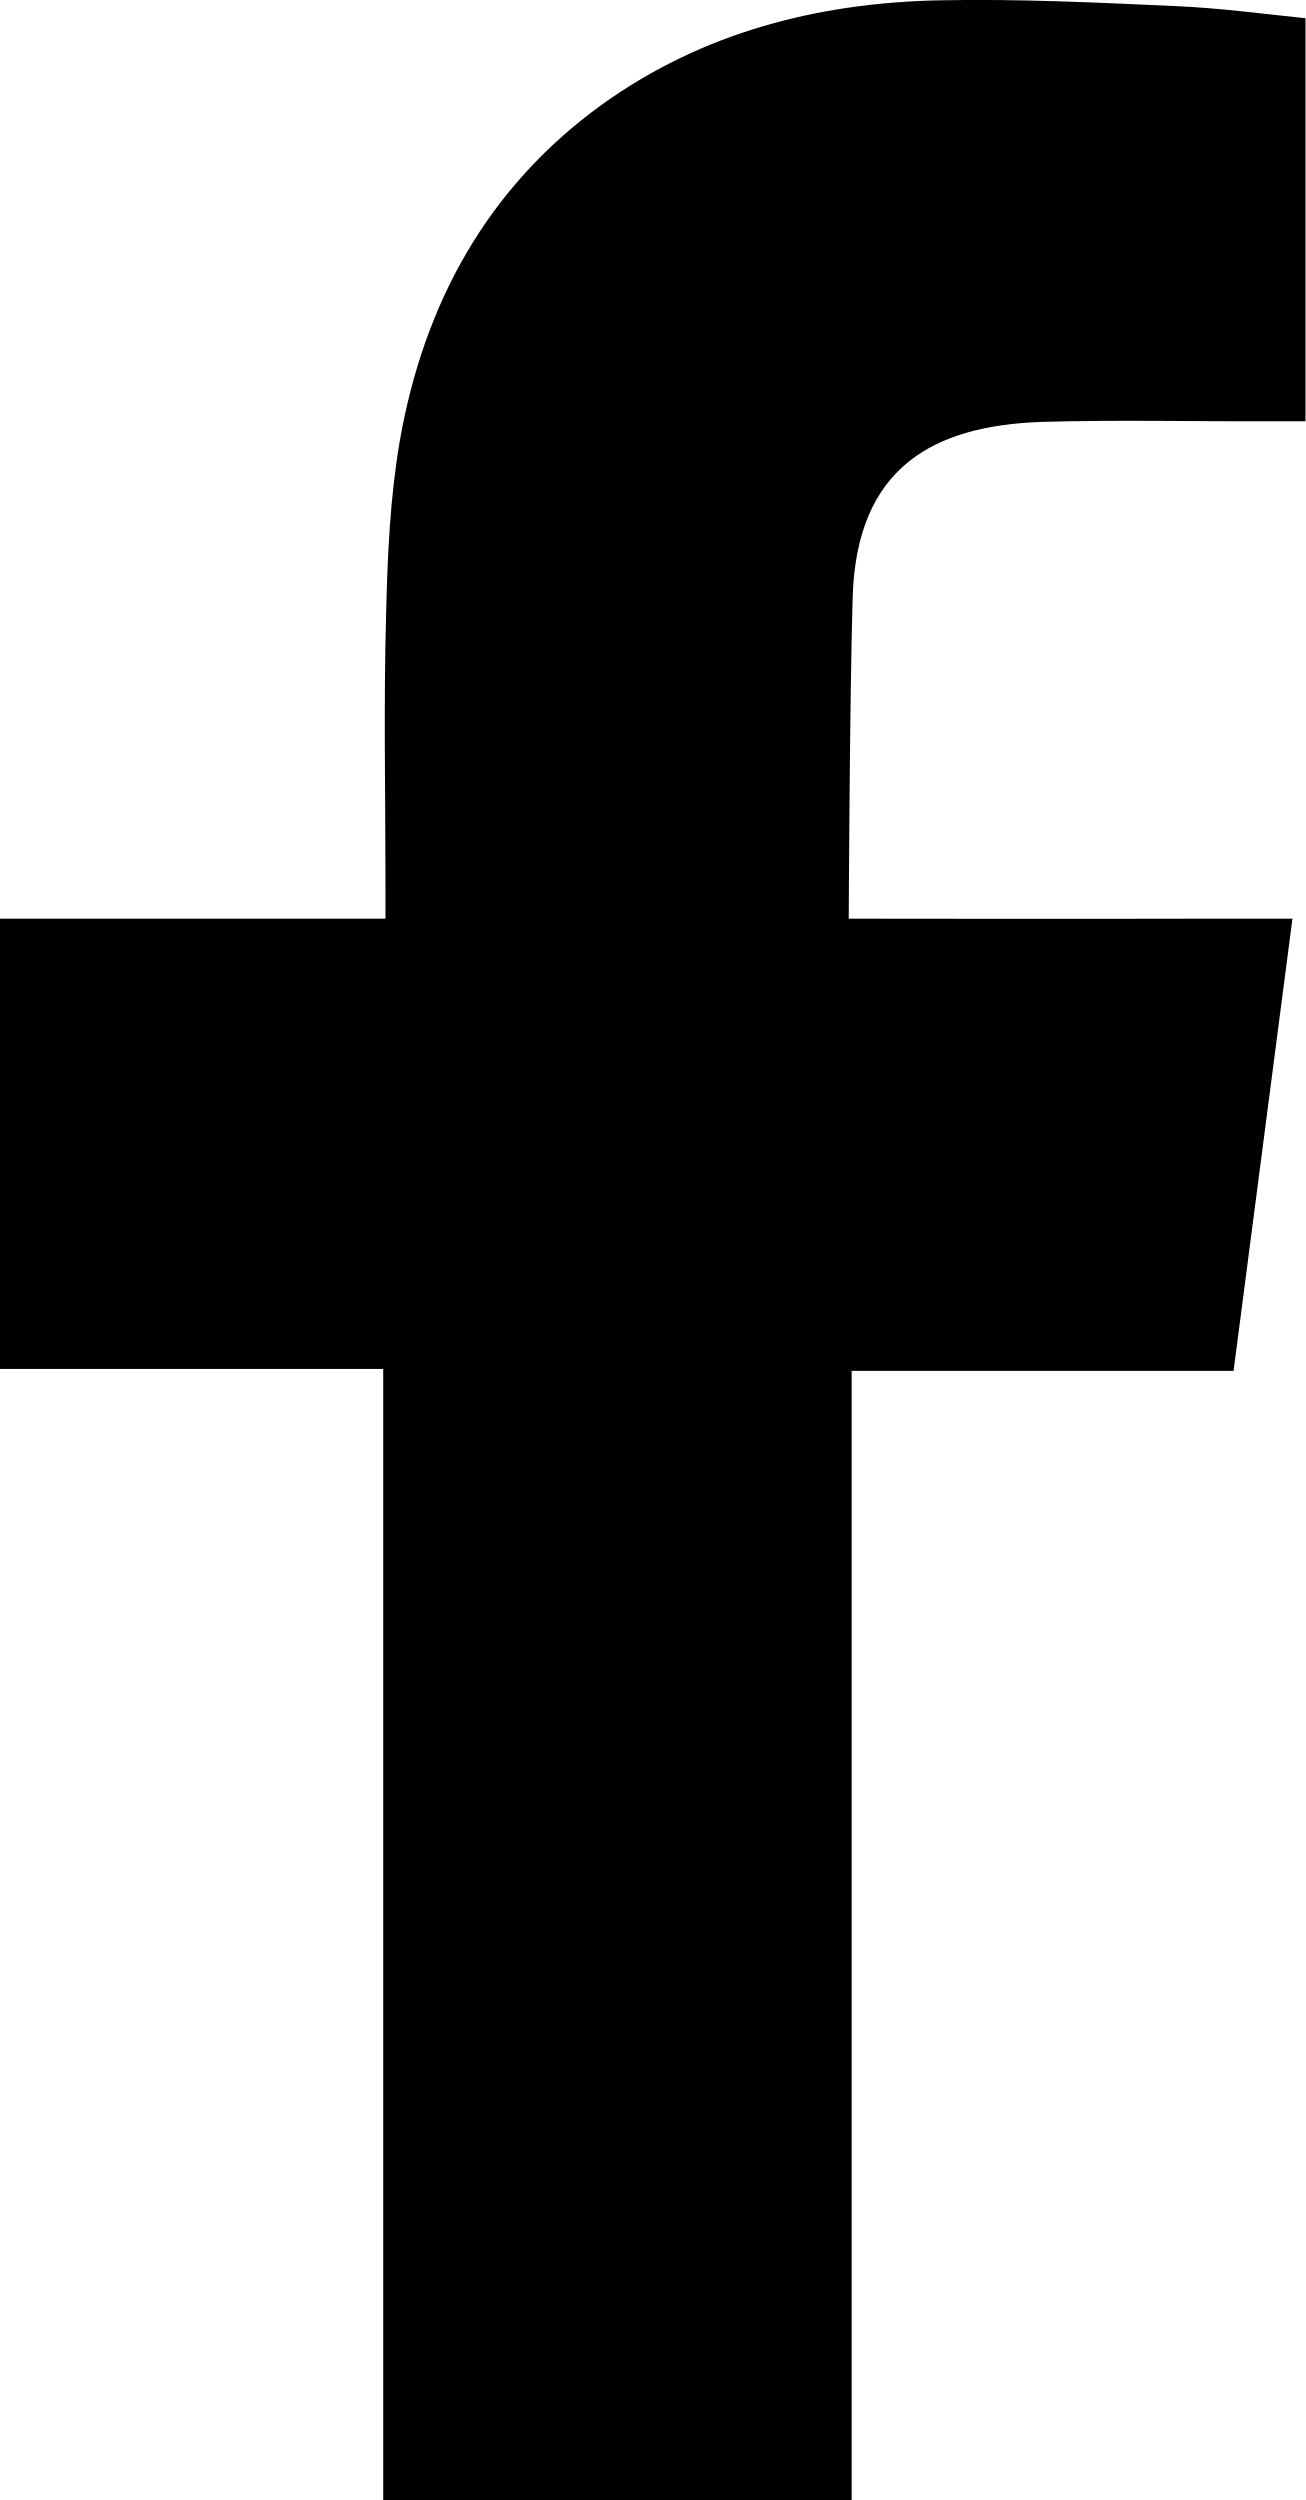
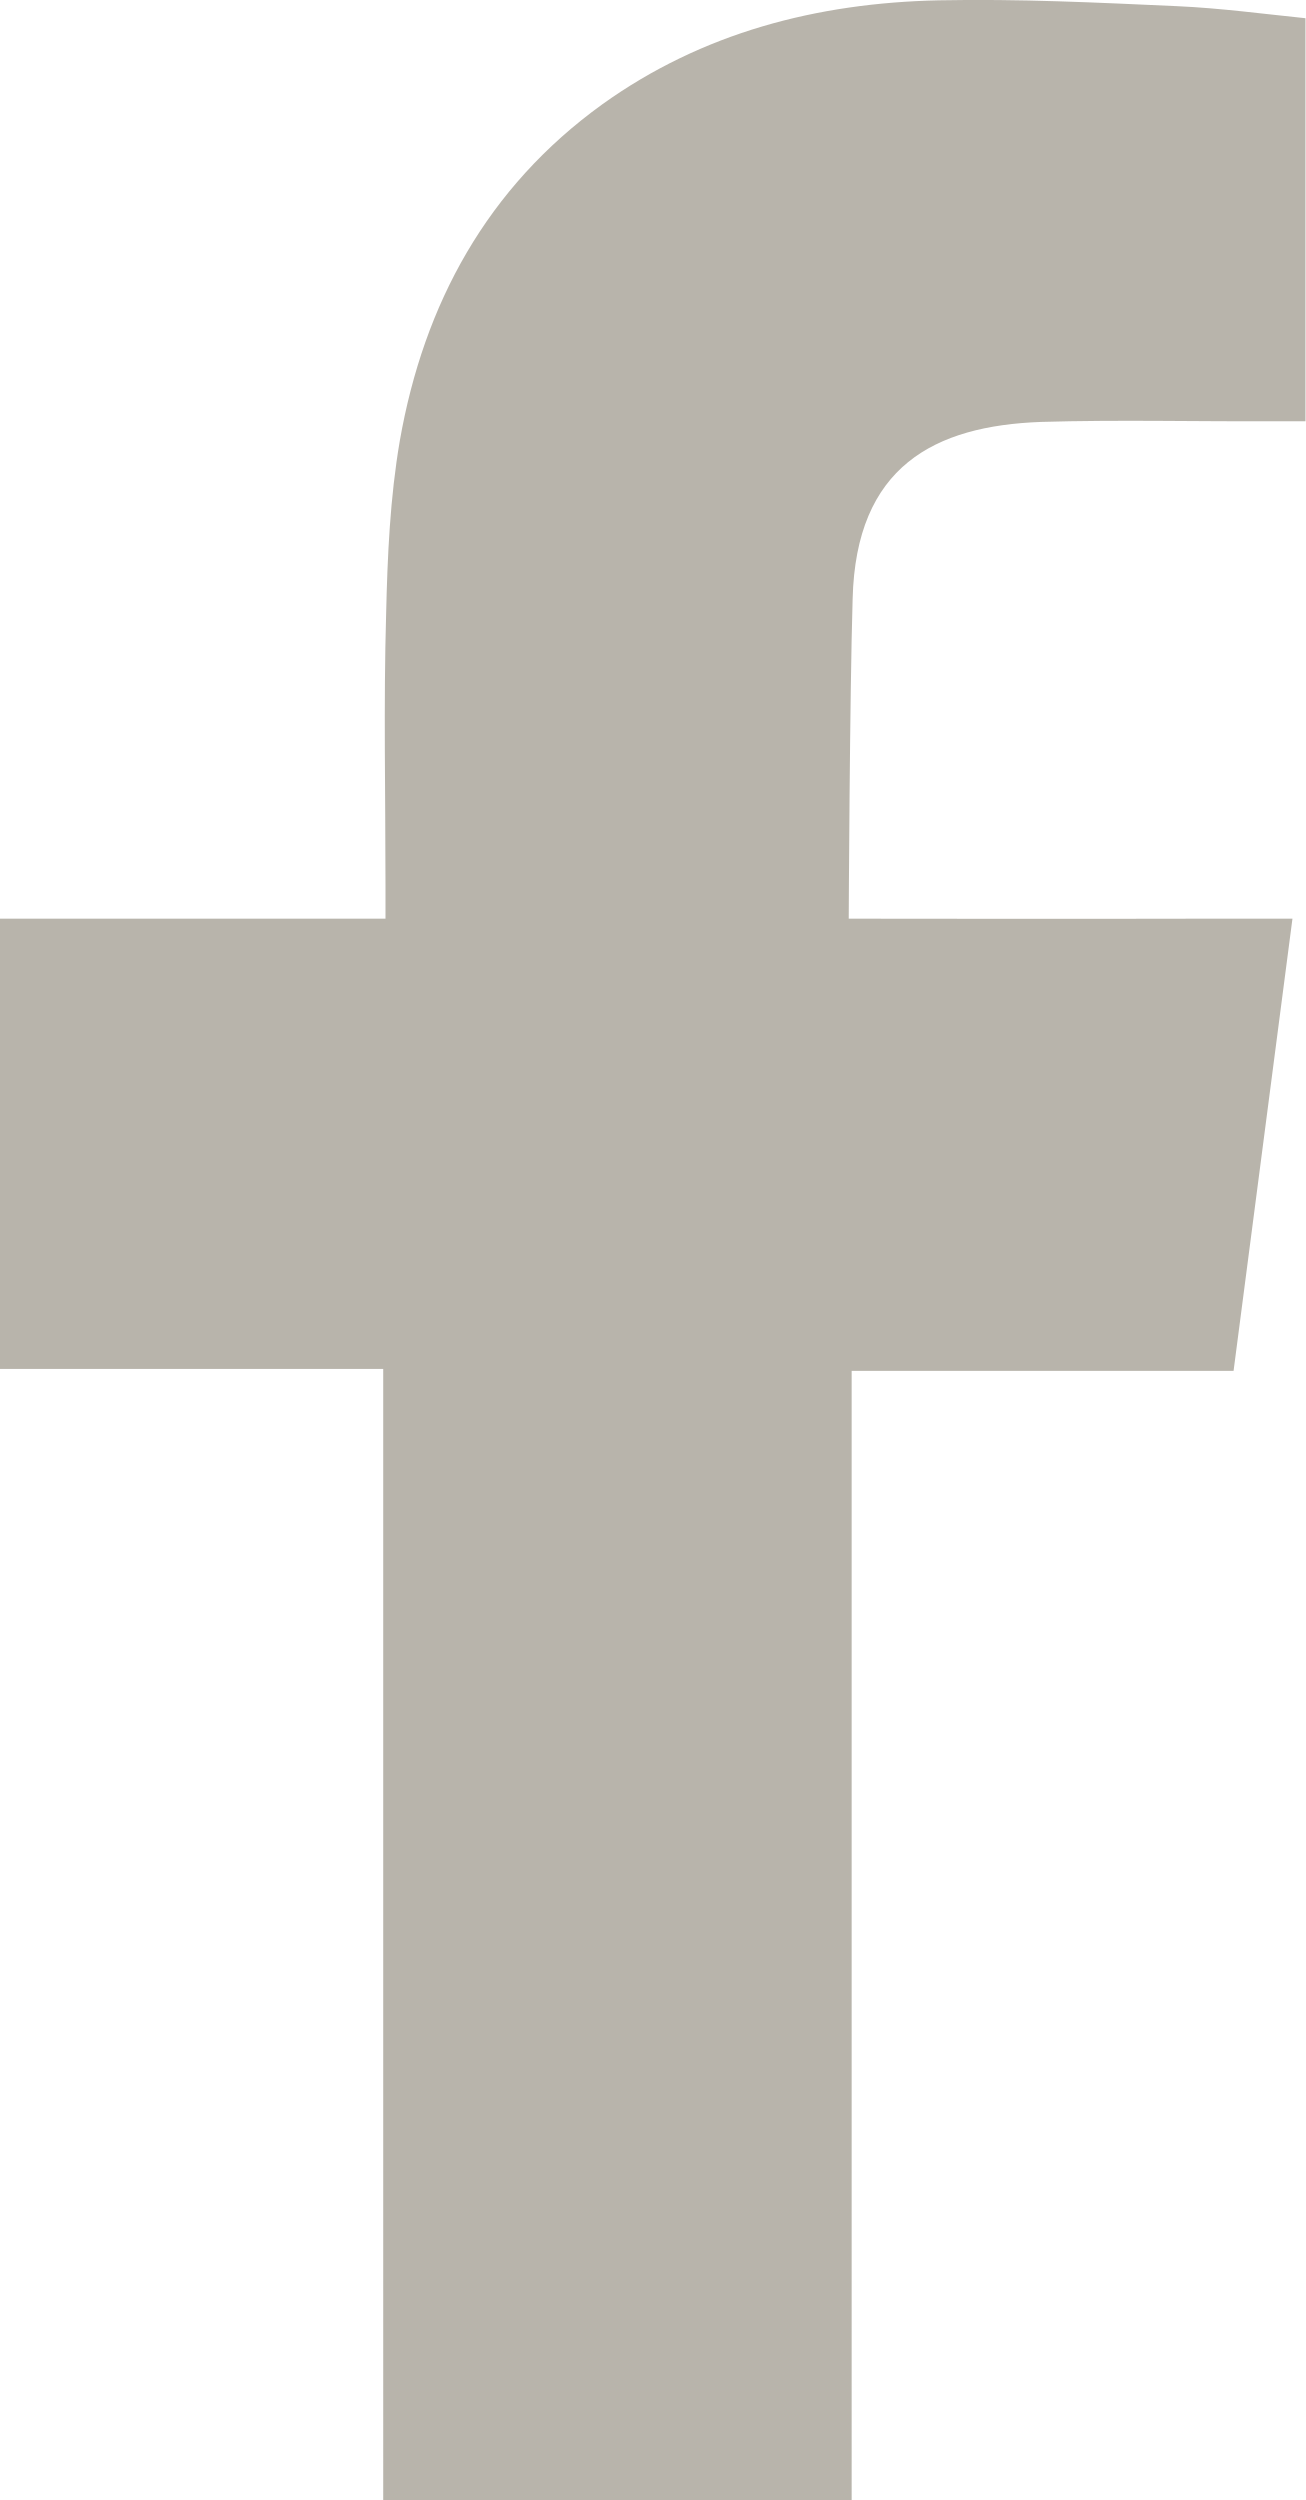
<svg xmlns="http://www.w3.org/2000/svg" version="1.1" id="Layer_1" x="0px" y="0px" viewBox="0 0 40.12 76.85" style="enable-background:new 0 0 40.12 76.85;" xml:space="preserve">
  <style type="text/css">
- 	.st0{fill-rule:evenodd;clip-rule:evenodd;fill:#000000;}
+ 	.st0{fill-rule:evenodd;clip-rule:evenodd;fill:#b8b4ab;}
</style>
  <path class="st0" d="M32,12.97c2.38-0.07,4.76-0.01,7.14-0.02h0.99V0.56c-1.27-0.13-2.61-0.31-3.94-0.37  c-2.44-0.11-4.89-0.23-7.33-0.18C25.12,0.09,21.59,1,18.51,3.21c-3.53,2.55-5.48,6.12-6.22,10.34c-0.3,1.75-0.38,3.55-0.42,5.31  c-0.08,2.78-0.02,5.56-0.02,8.34v1.04H0v13.84h11.78v34.77h14.4V42.14h11.74c0.6-4.6,1.19-9.15,1.81-13.9c-0.94,0-1.79,0-2.64,0  c-3.33,0.01-11,0-11,0s0.03-6.86,0.12-9.83C26.31,14.33,28.73,13.09,32,12.97" />
</svg>
